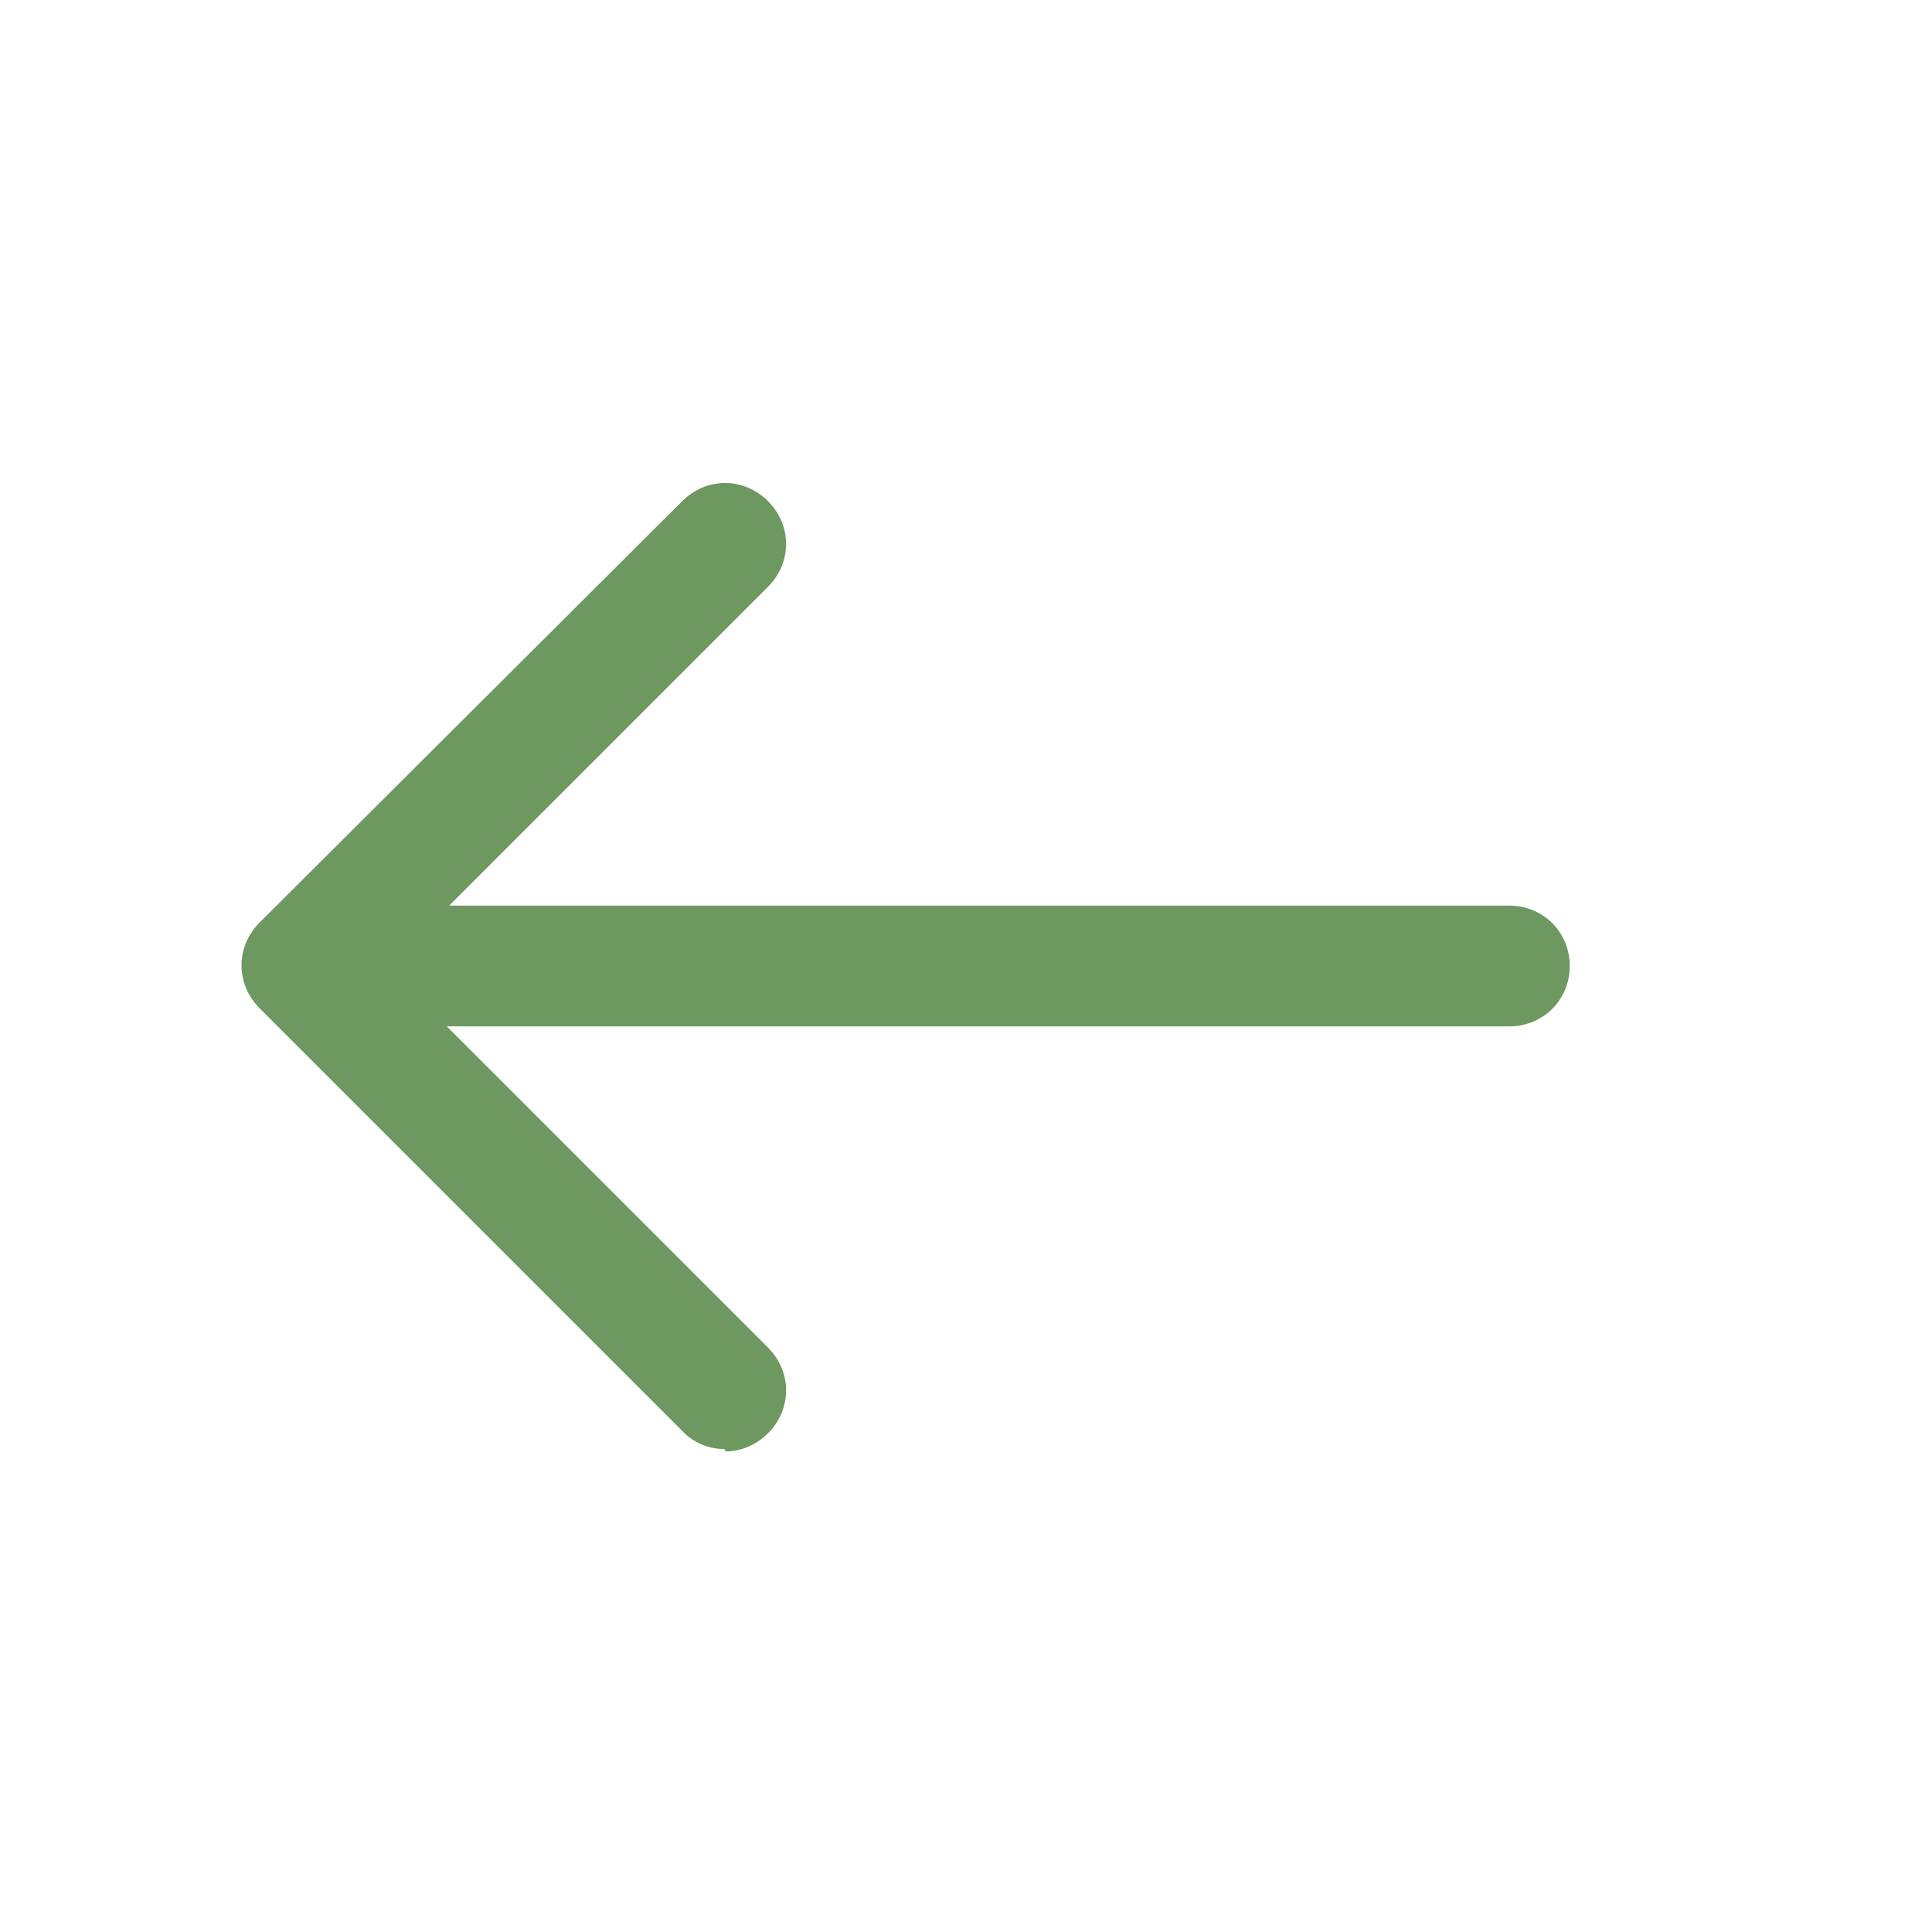
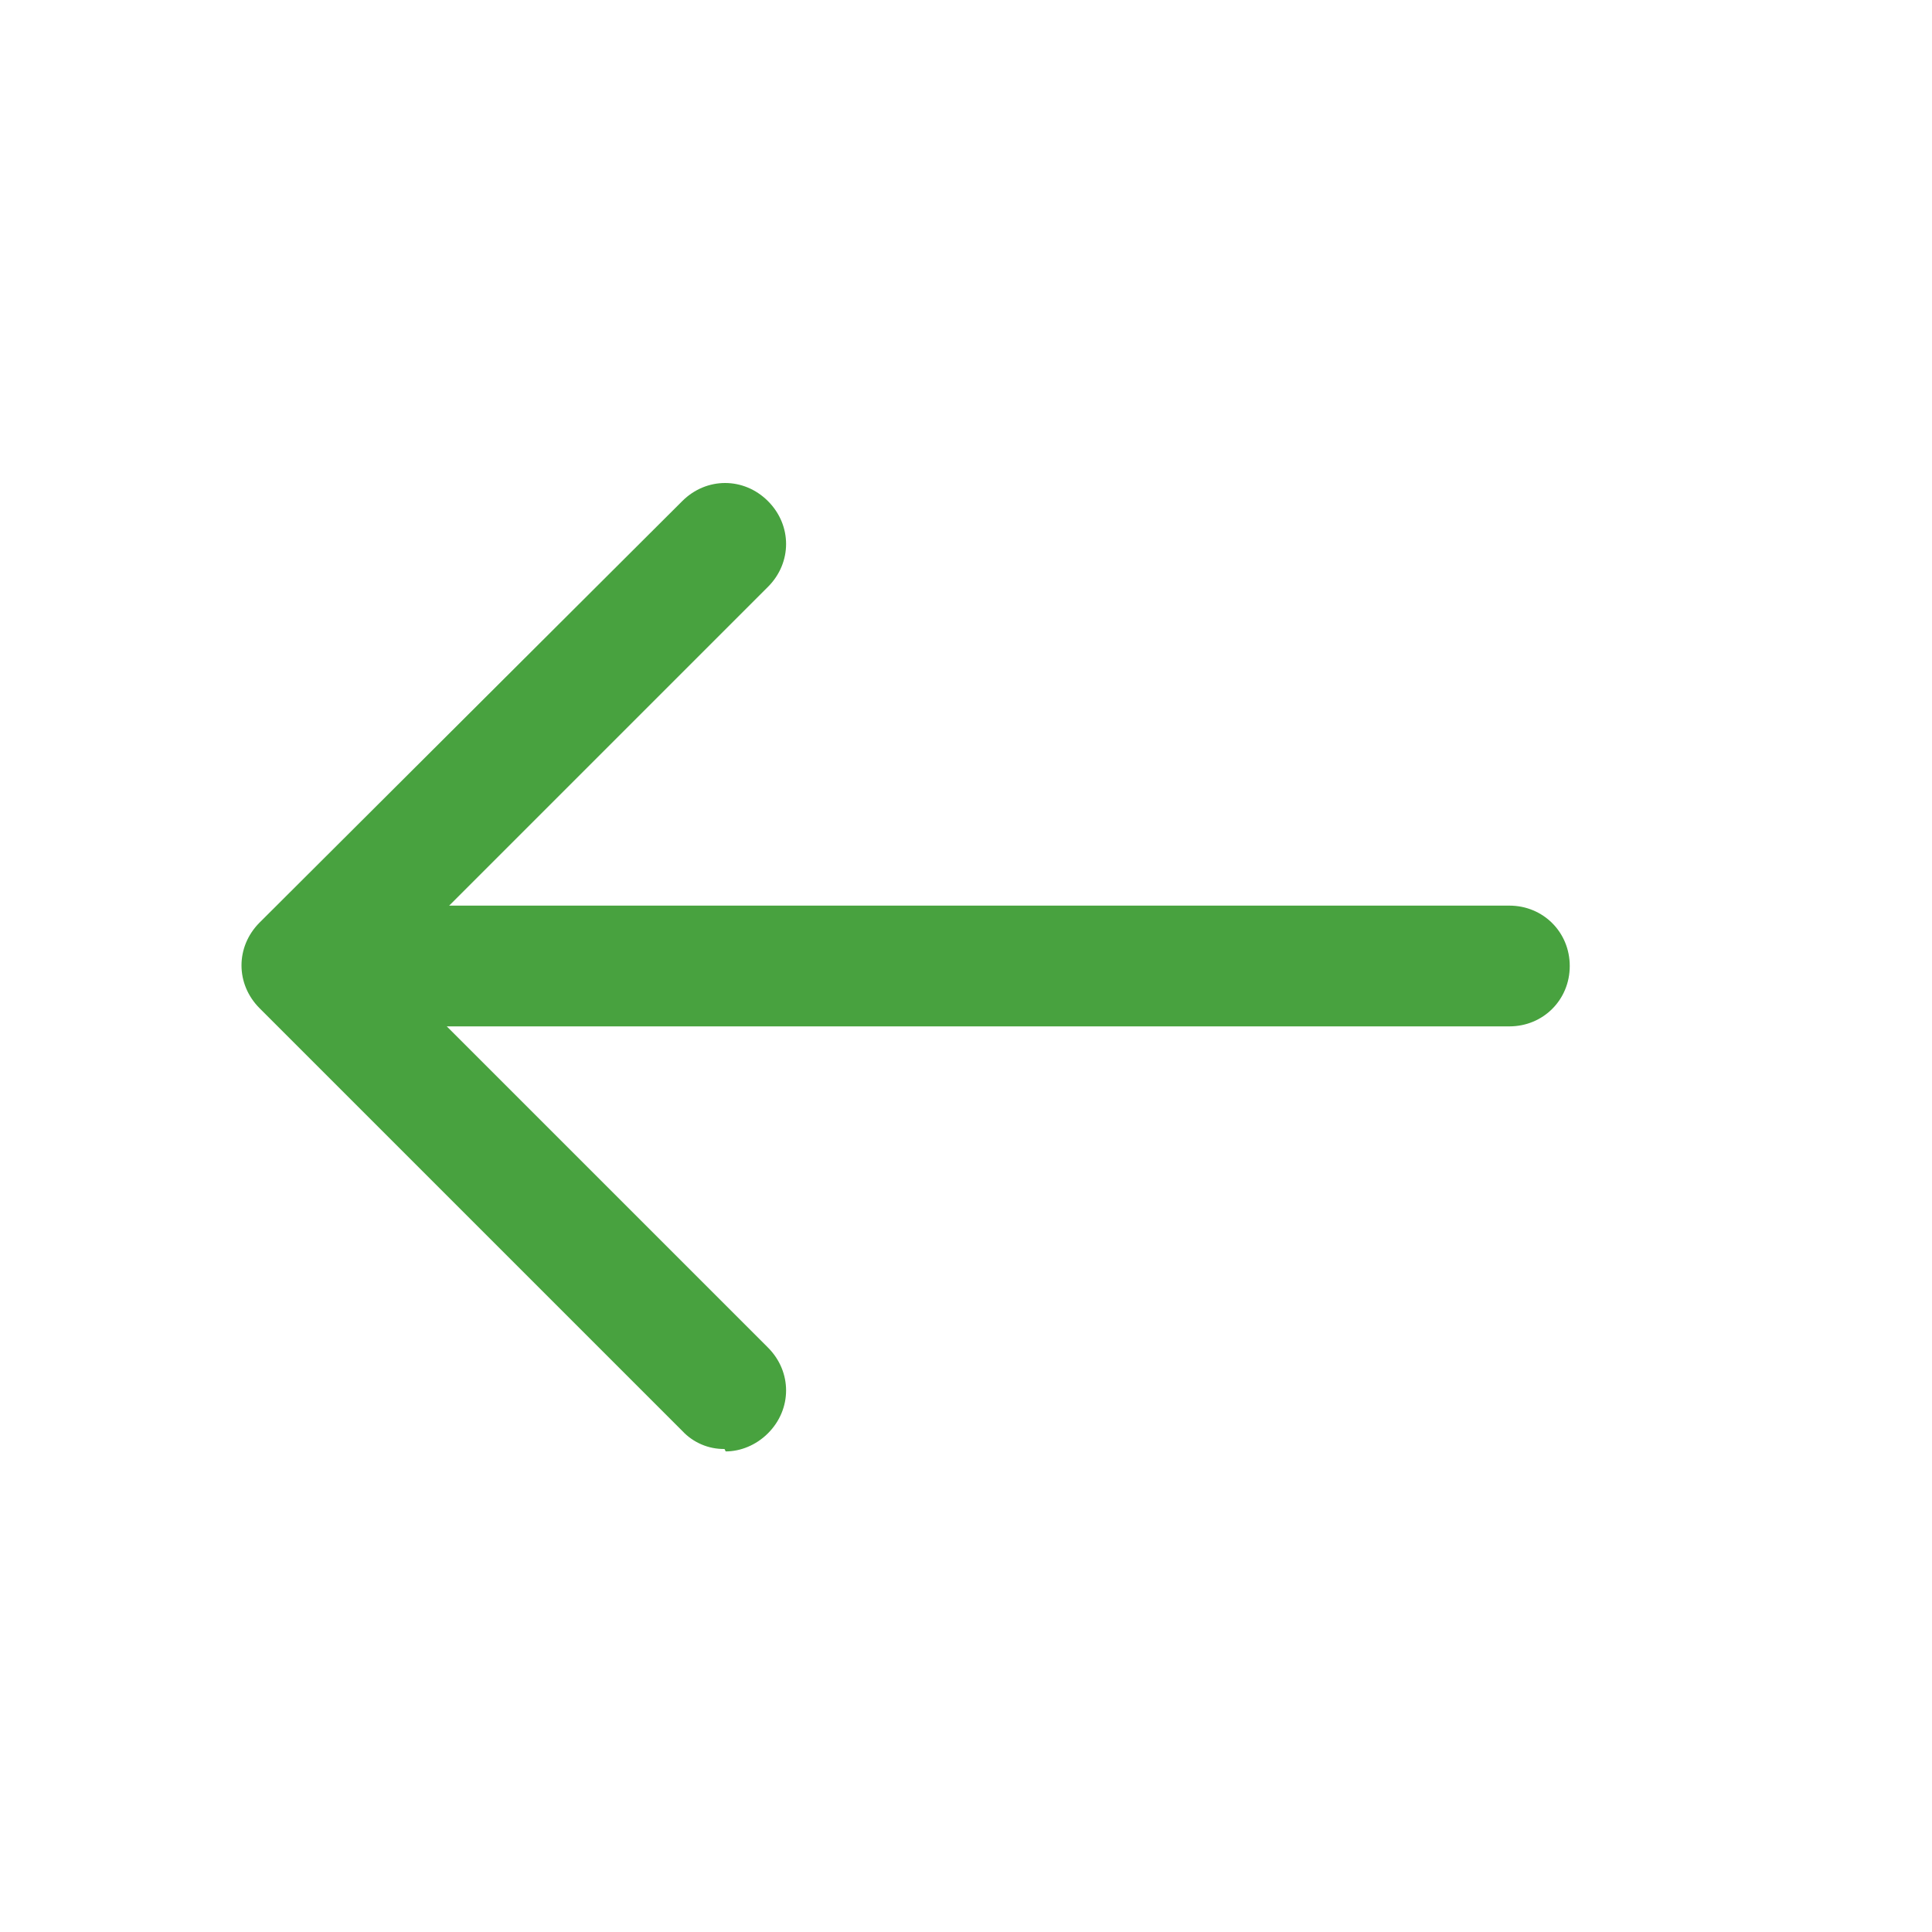
<svg xmlns="http://www.w3.org/2000/svg" width="24" height="24" viewBox="0 0 24 24" fill="none">
-   <path d="M18.75 12.75H5.25C4.83 12.75 4.5 12.42 4.5 12C4.5 11.58 4.83 11.25 5.25 11.25H18.75C19.17 11.25 19.5 11.58 19.5 12C19.5 12.42 19.17 12.75 18.75 12.75Z" fill="#6D9860" />
-   <path d="M9 18C8.902 18.001 8.804 17.982 8.714 17.943C8.623 17.904 8.542 17.847 8.475 17.775L3.225 12.525C2.925 12.225 2.925 11.76 3.225 11.46L8.475 6.225C8.775 5.925 9.24 5.925 9.54 6.225C9.84 6.525 9.84 6.99 9.54 7.29L4.815 12.015L9.54 16.74C9.84 17.04 9.84 17.505 9.54 17.805C9.39 17.955 9.195 18.03 9.015 18.03L9 18Z" fill="#6D9860" />
+   <path d="M18.75 12.75H5.25C4.83 12.75 4.5 12.42 4.5 12C4.5 11.58 4.83 11.25 5.25 11.25H18.75C19.17 11.25 19.5 11.58 19.5 12C19.5 12.42 19.17 12.75 18.75 12.75Z" fill="#48A23F" />
+   <path d="M9 18C8.902 18.001 8.804 17.982 8.714 17.943C8.623 17.904 8.542 17.847 8.475 17.775L3.225 12.525C2.925 12.225 2.925 11.76 3.225 11.46L8.475 6.225C8.775 5.925 9.24 5.925 9.54 6.225C9.84 6.525 9.84 6.99 9.54 7.29L4.815 12.015L9.54 16.74C9.84 17.04 9.84 17.505 9.54 17.805C9.39 17.955 9.195 18.03 9.015 18.03L9 18Z" fill="#48A23F" />
</svg>
